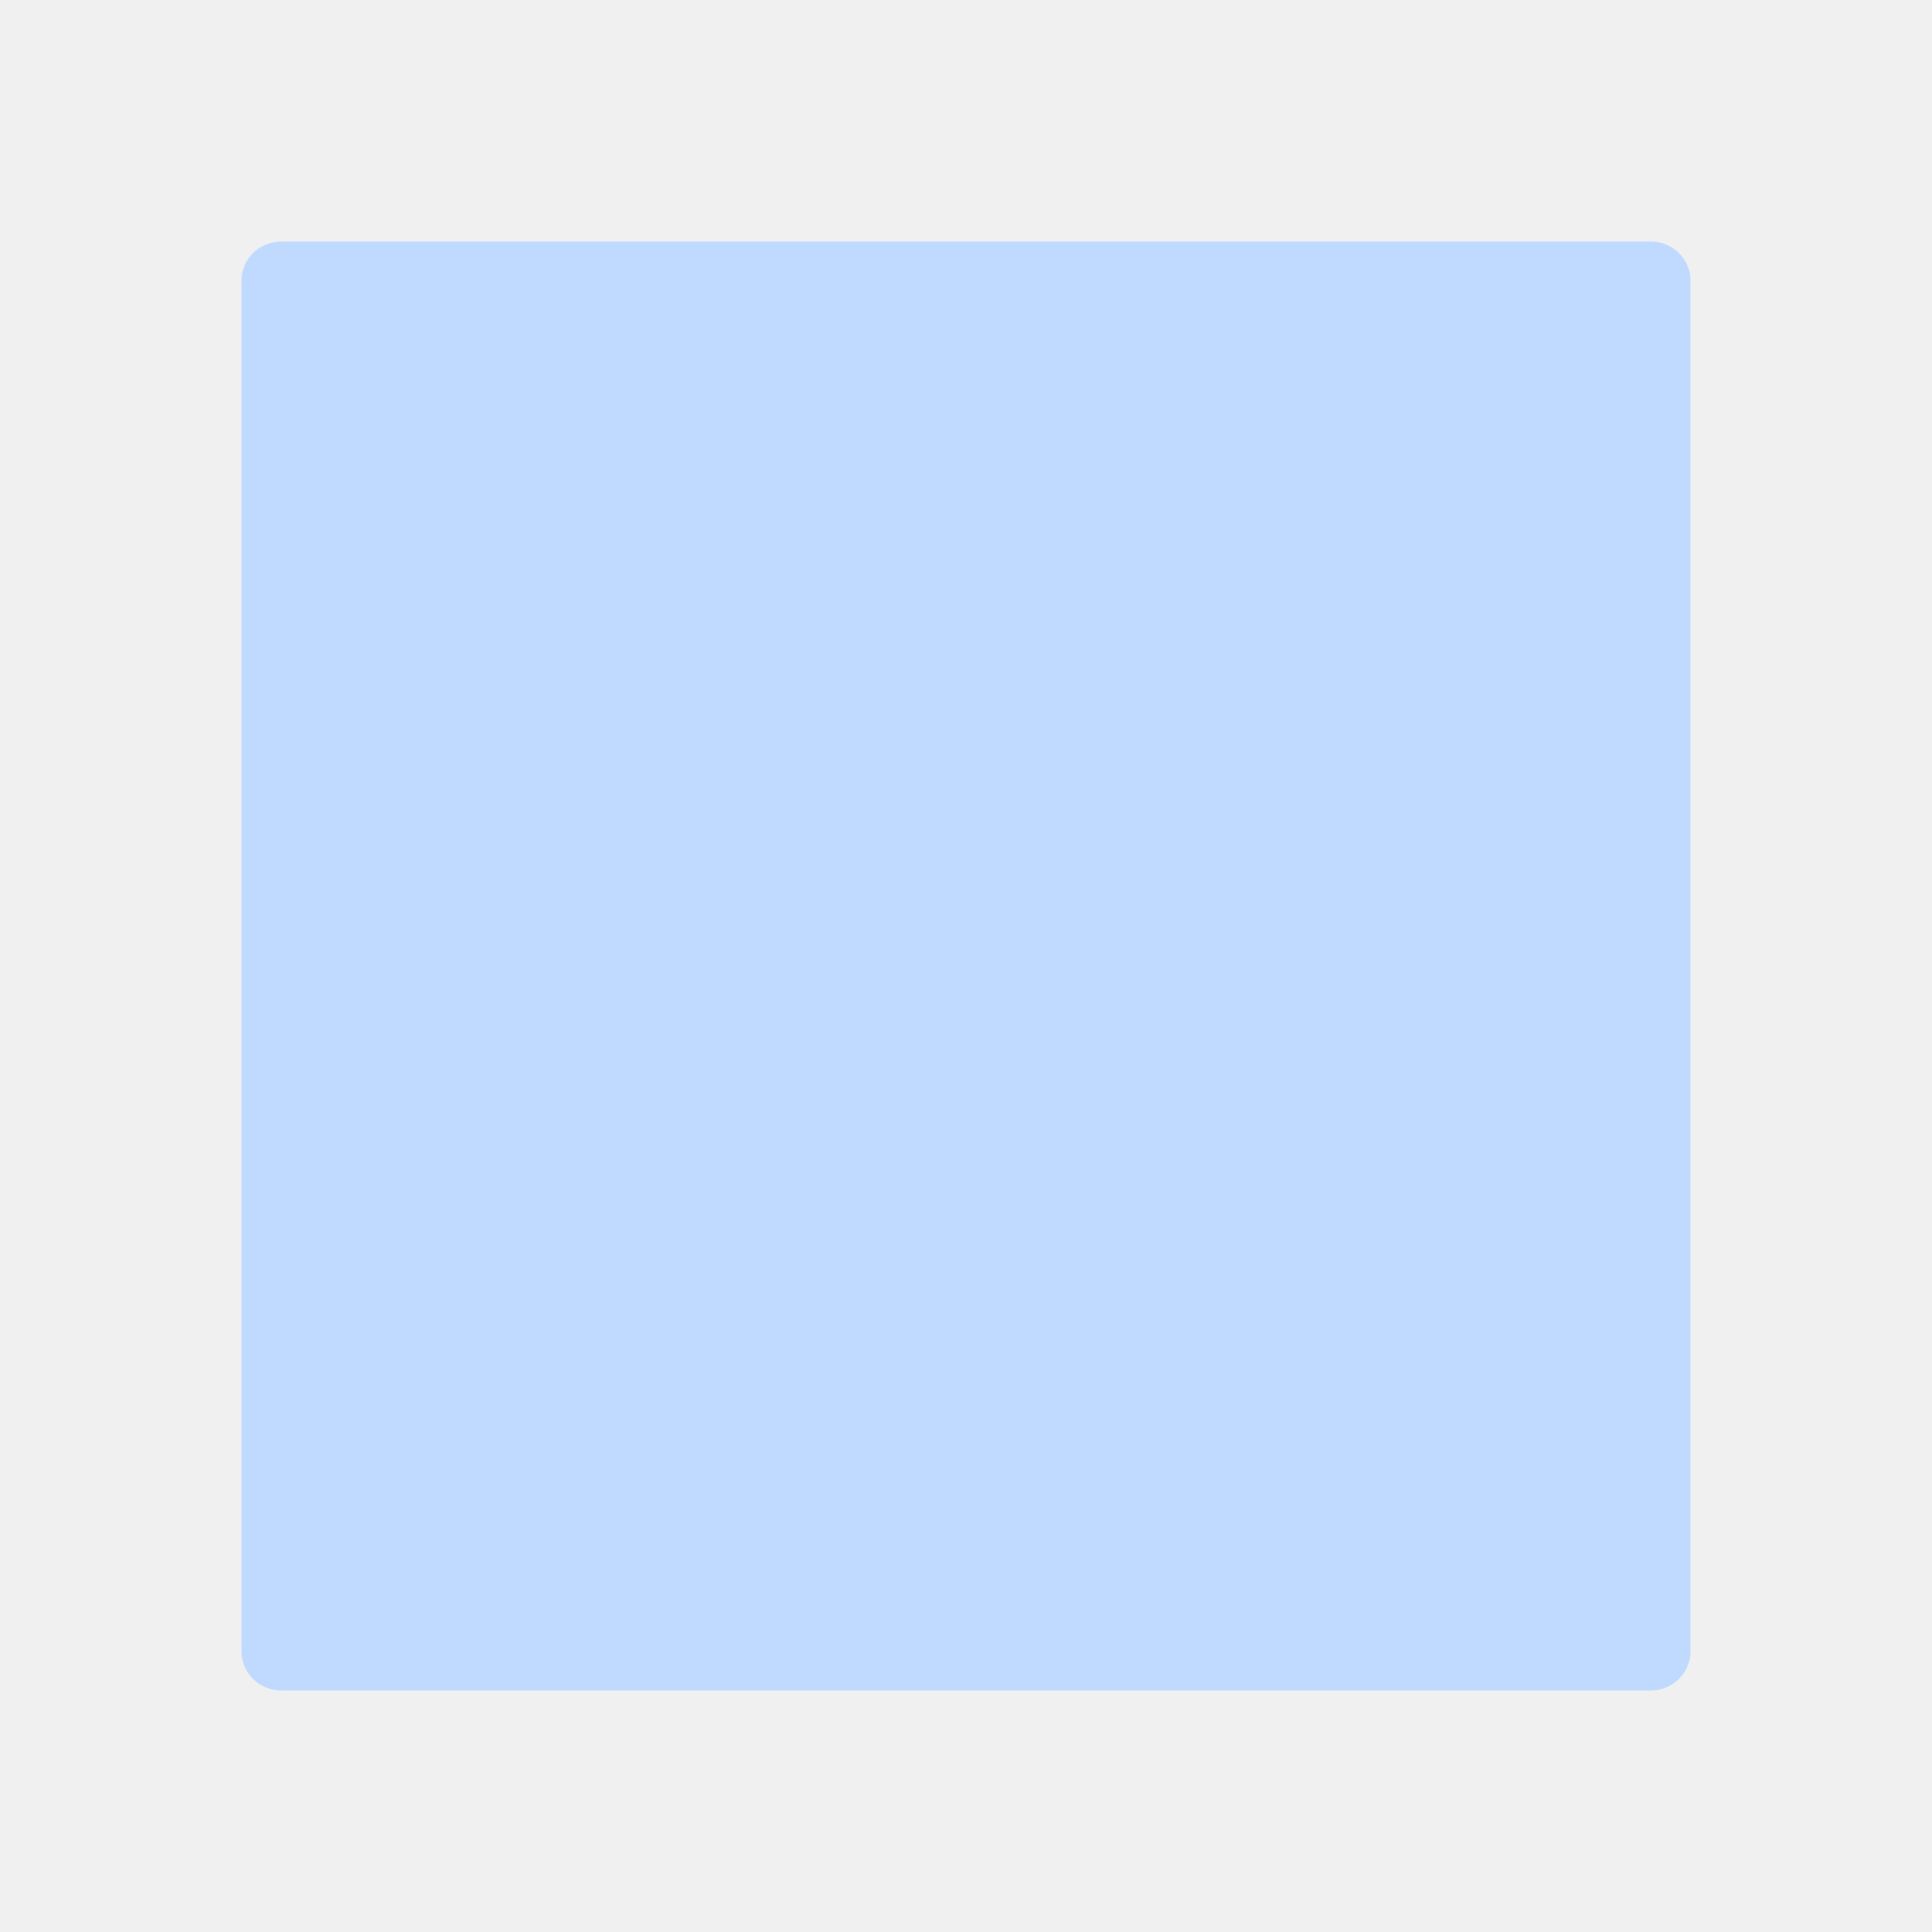
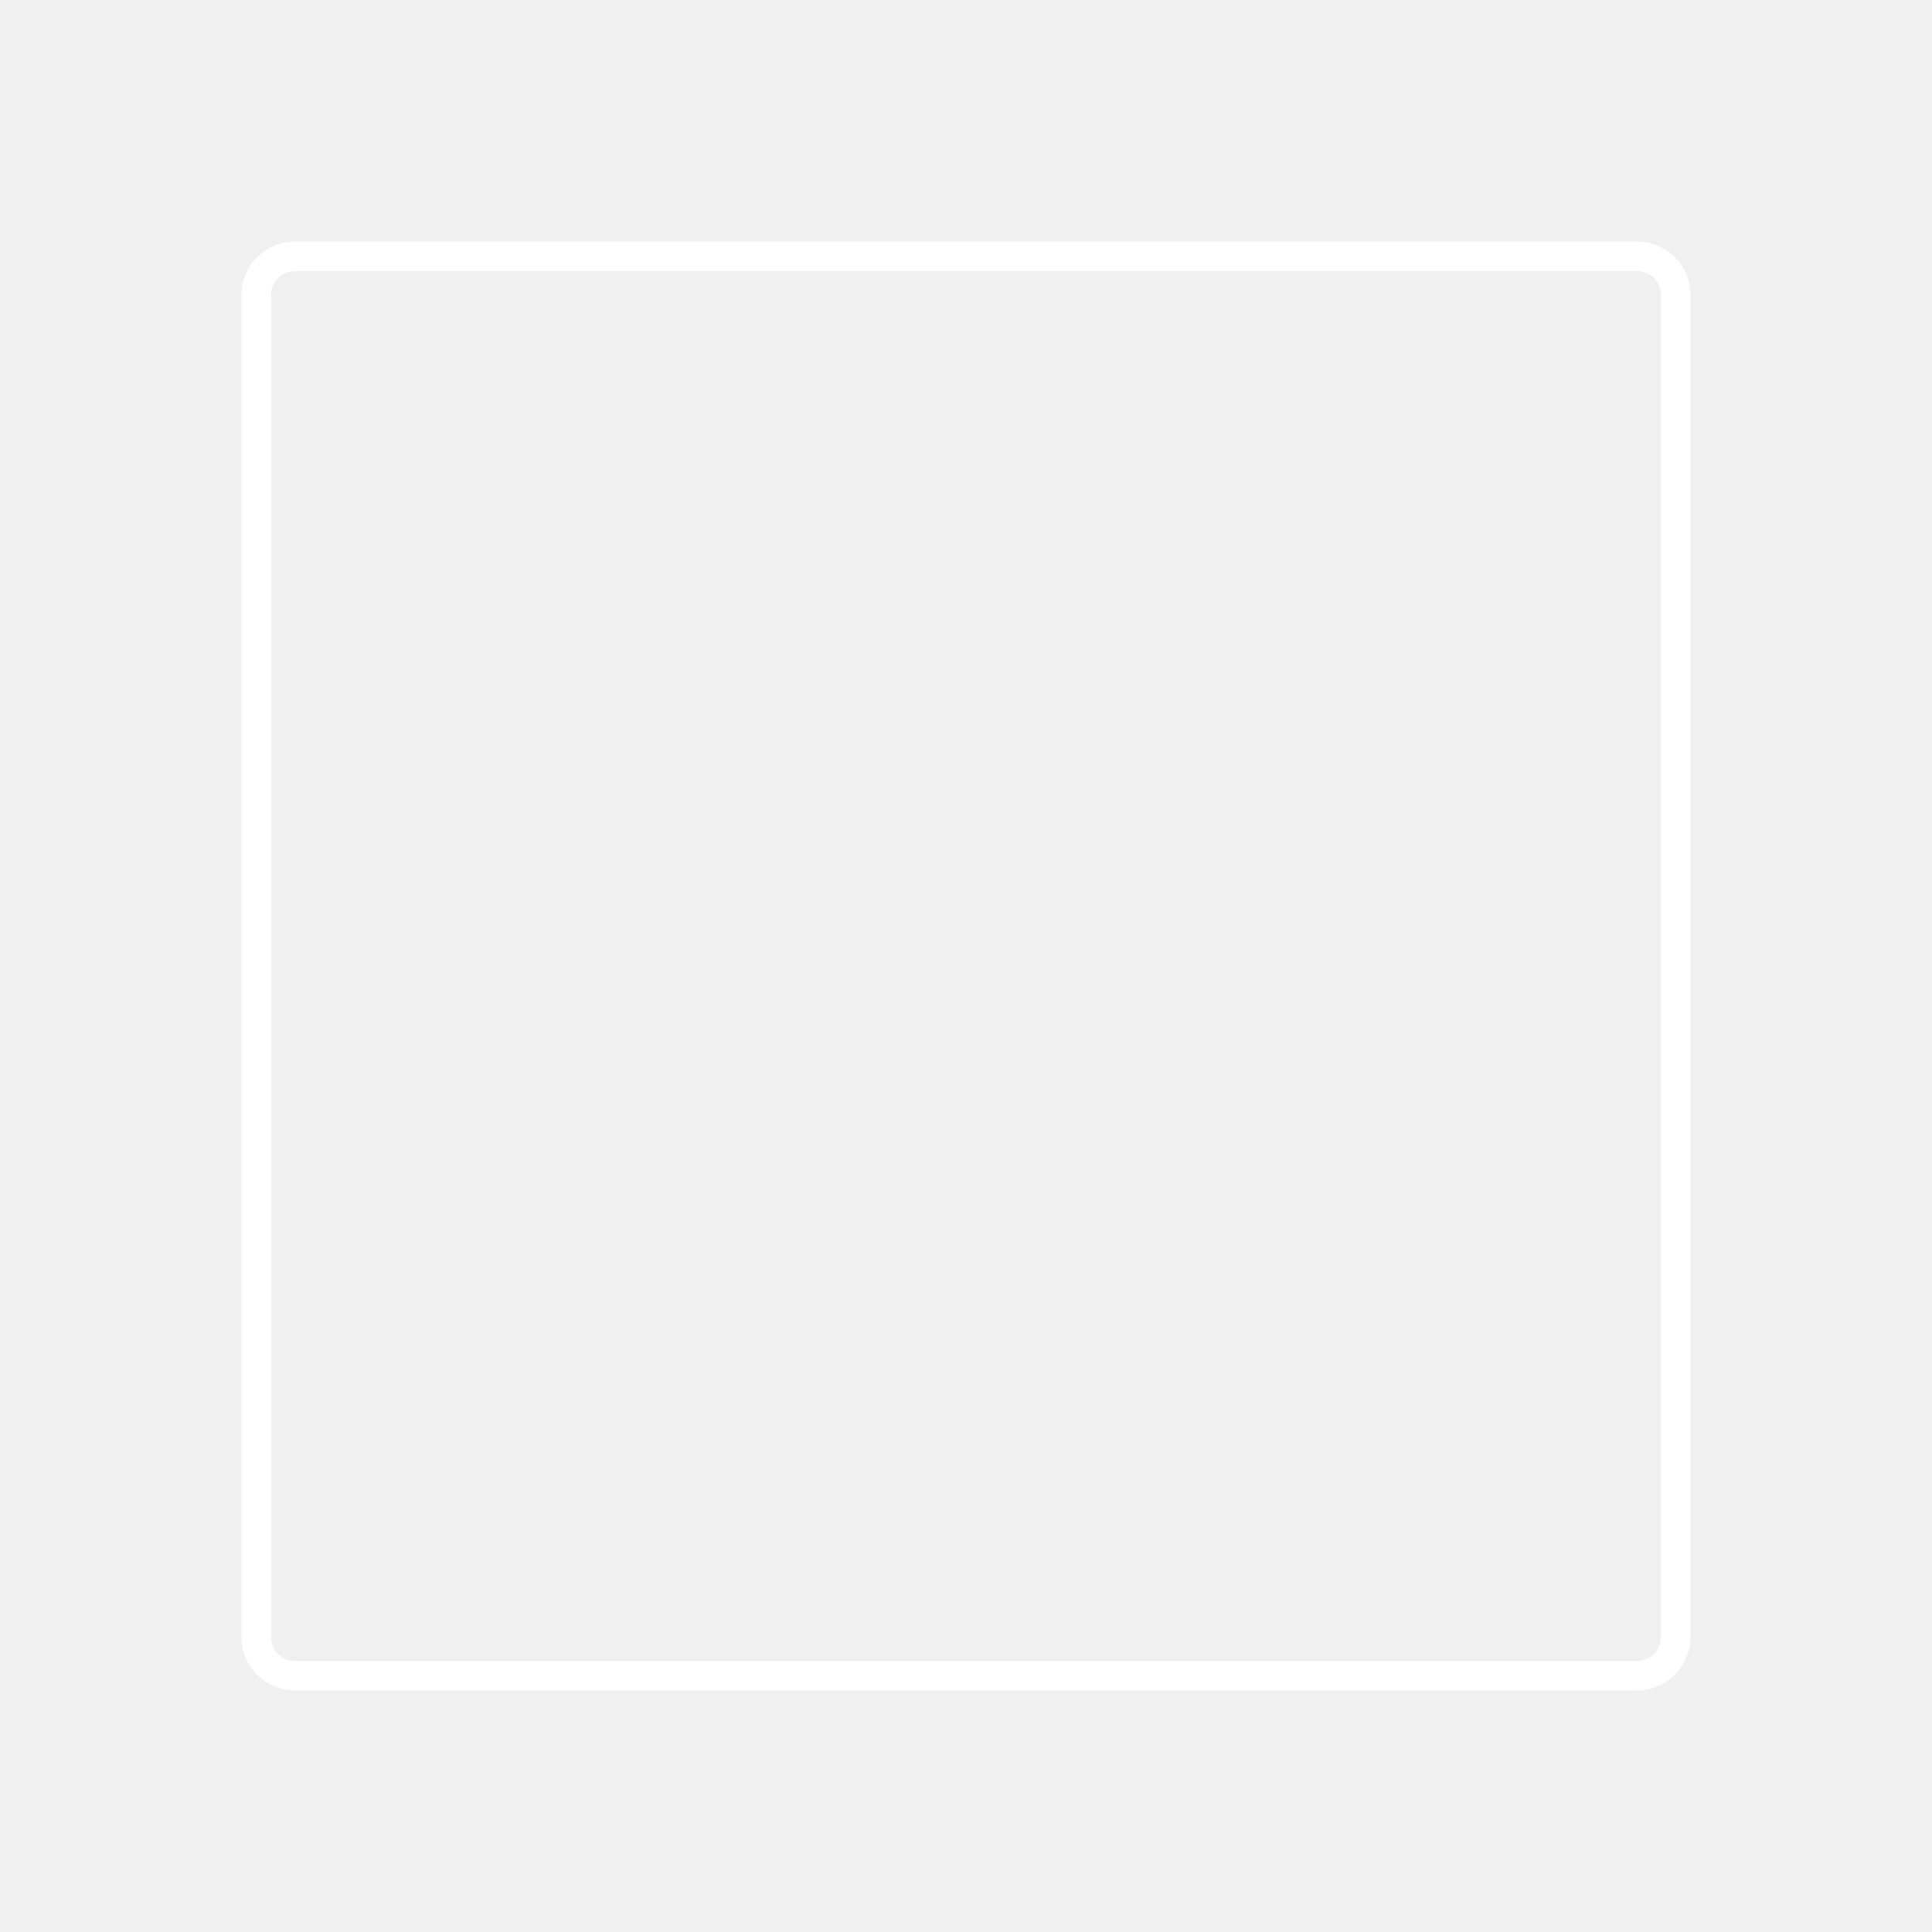
<svg xmlns="http://www.w3.org/2000/svg" width="64" height="64" viewBox="0 0 64 64" id="svg2" version="1.1">
  <defs id="defs4" />
  <g id="layer1" transform="translate(0,-988.3622)" style="display:none">
    <rect style="opacity:1;fill:#f2f2f2;fill-opacity:1;fill-rule:nonzero;stroke:none;stroke-width:0.2;stroke-linecap:butt;stroke-linejoin:miter;stroke-miterlimit:10;stroke-dasharray:none;stroke-opacity:1" id="rect4136" width="64" height="64" x="0" y="988.362" />
  </g>
  <g id="layer2" style="display:inline">
-     <rect style="fill:#c0daff;fill-opacity:1;stroke:none;stroke-width:2;stroke-linecap:round;stroke-linejoin:miter;stroke-miterlimit:4;stroke-dasharray:none;stroke-opacity:1" id="rect4137" width="48" height="48" x="8" y="-56" rx="1.318" ry="1.294" transform="scale(1,-1)" />
+     <rect style="fill:none;fill-opacity:1;stroke:#ffffff;stroke-width:0.98;stroke-linecap:round;stroke-linejoin:miter;stroke-miterlimit:4;stroke-dasharray:none;stroke-opacity:1" id="rect4137" width="47.02" height="47.02" x="8.49" y="-55.51" rx="1.291" ry="1.267" transform="scale(1,-1)" />
  </g>
</svg>
